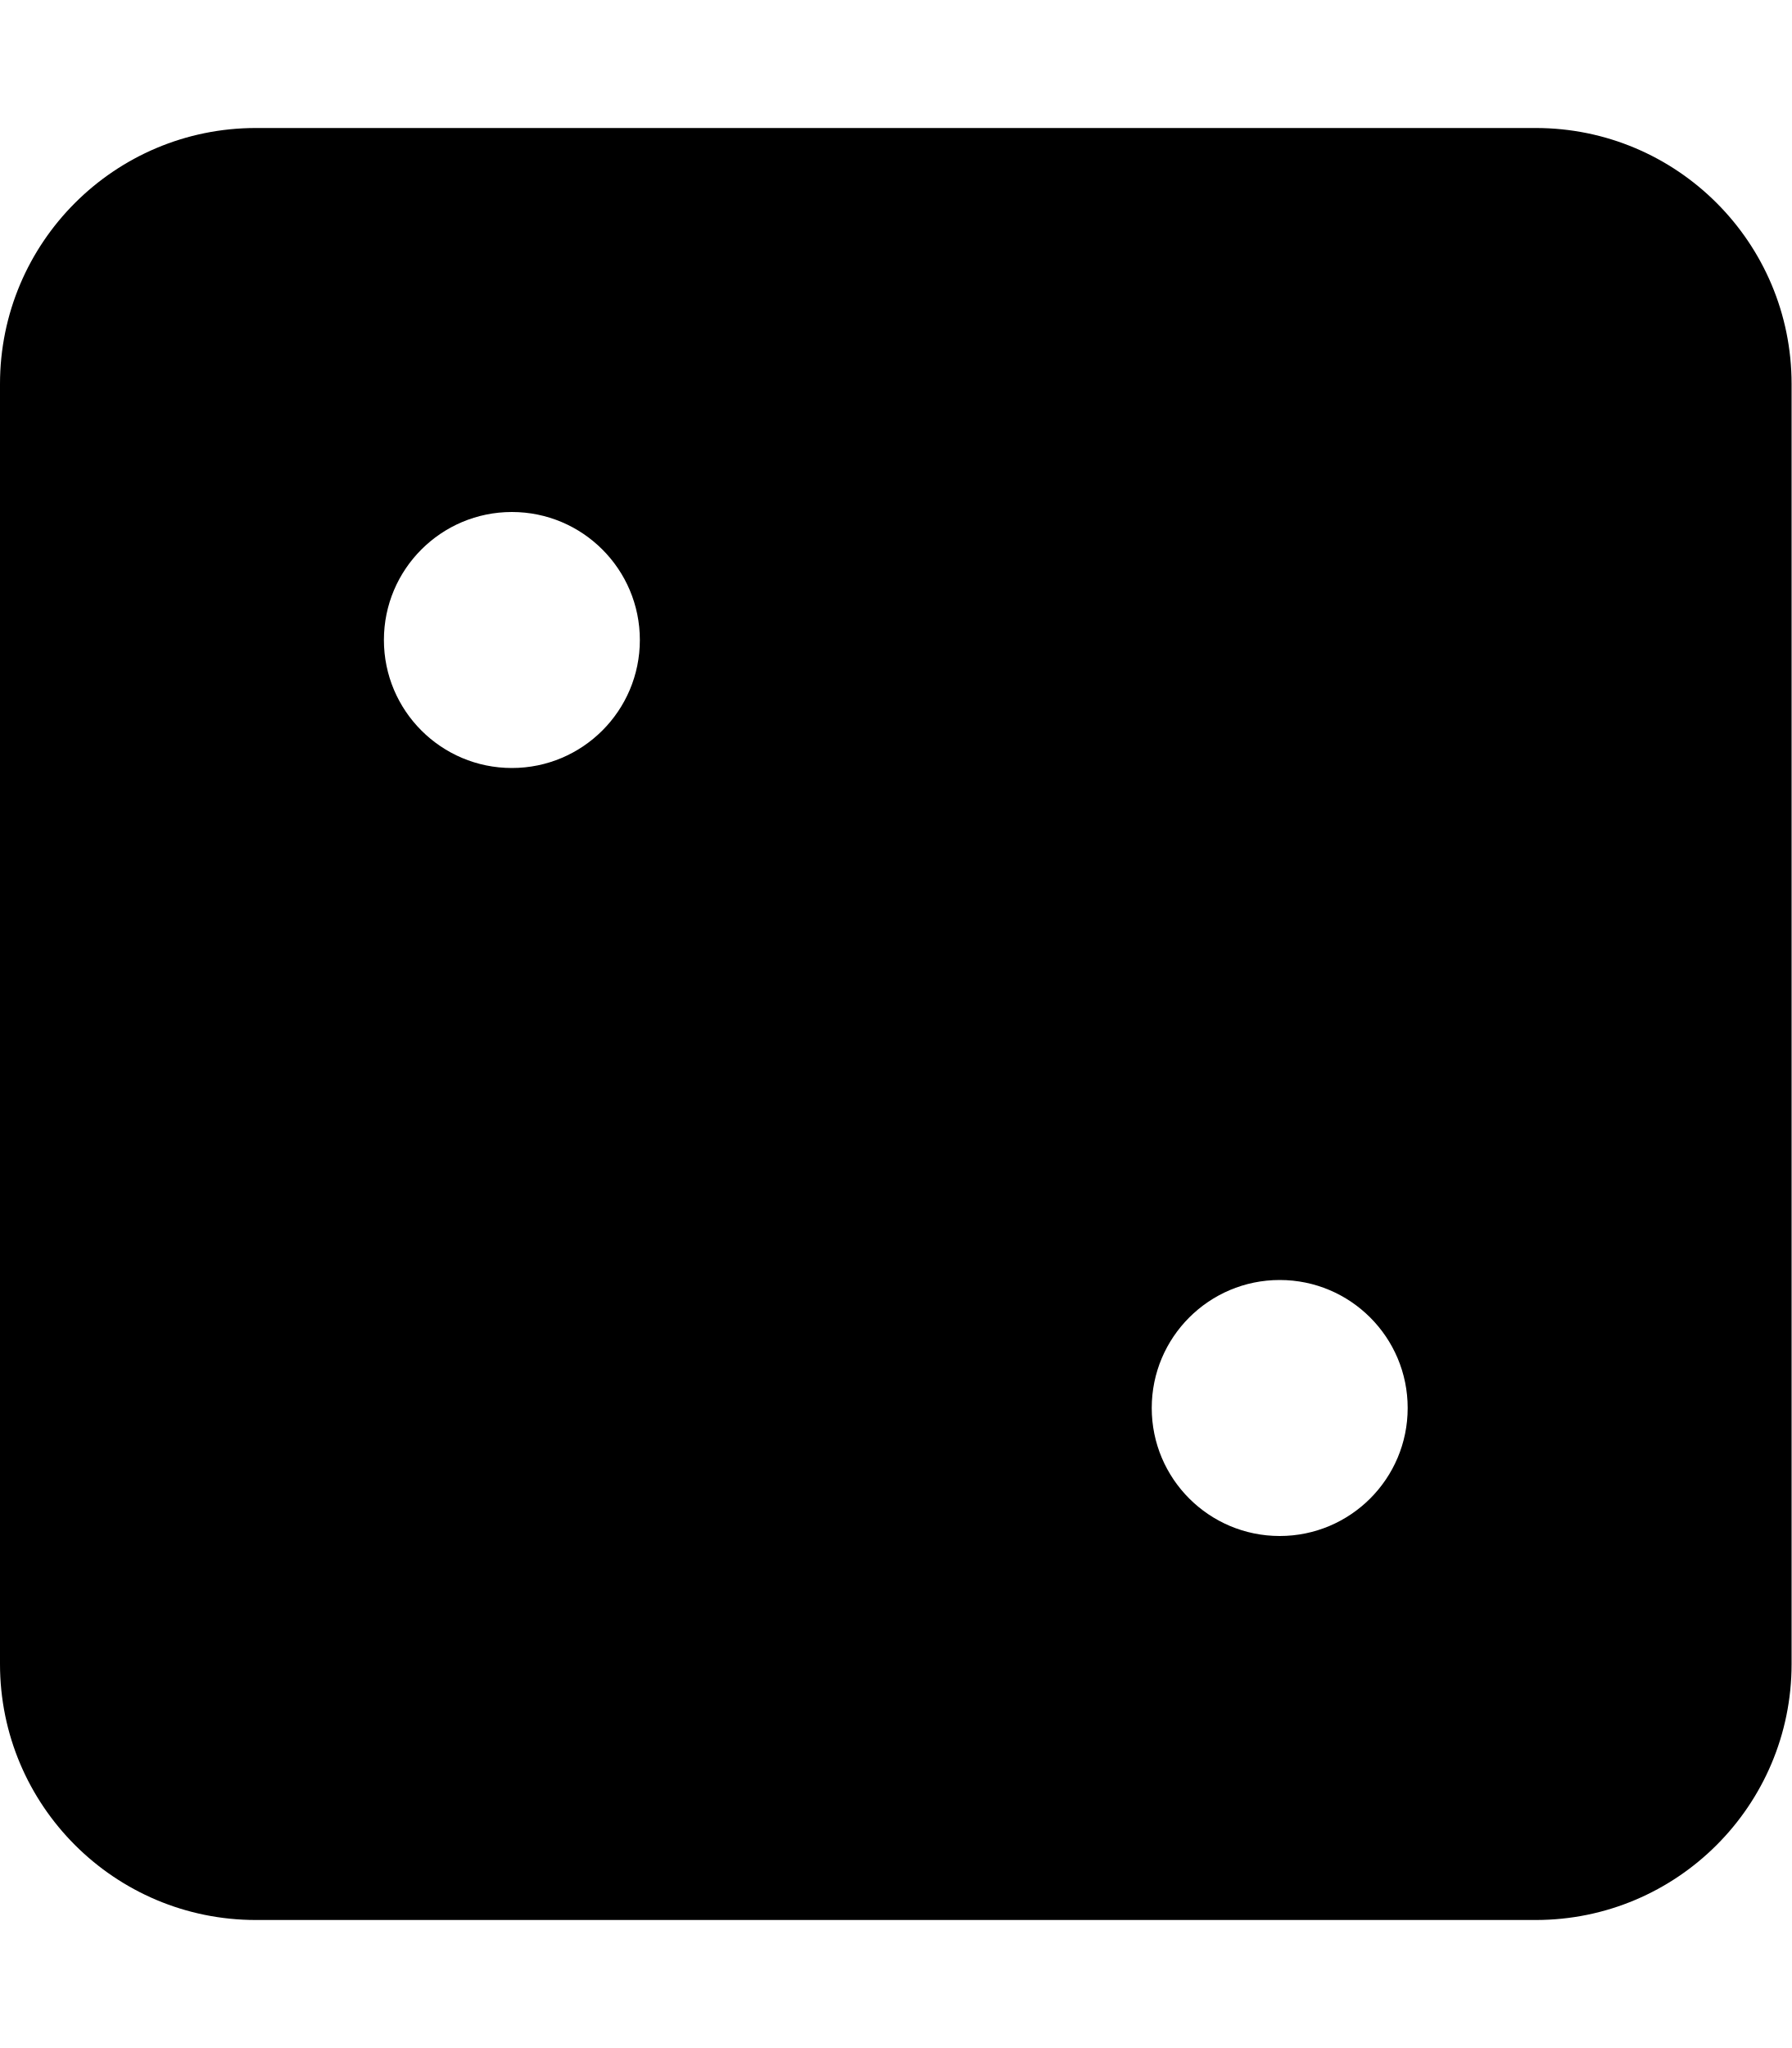
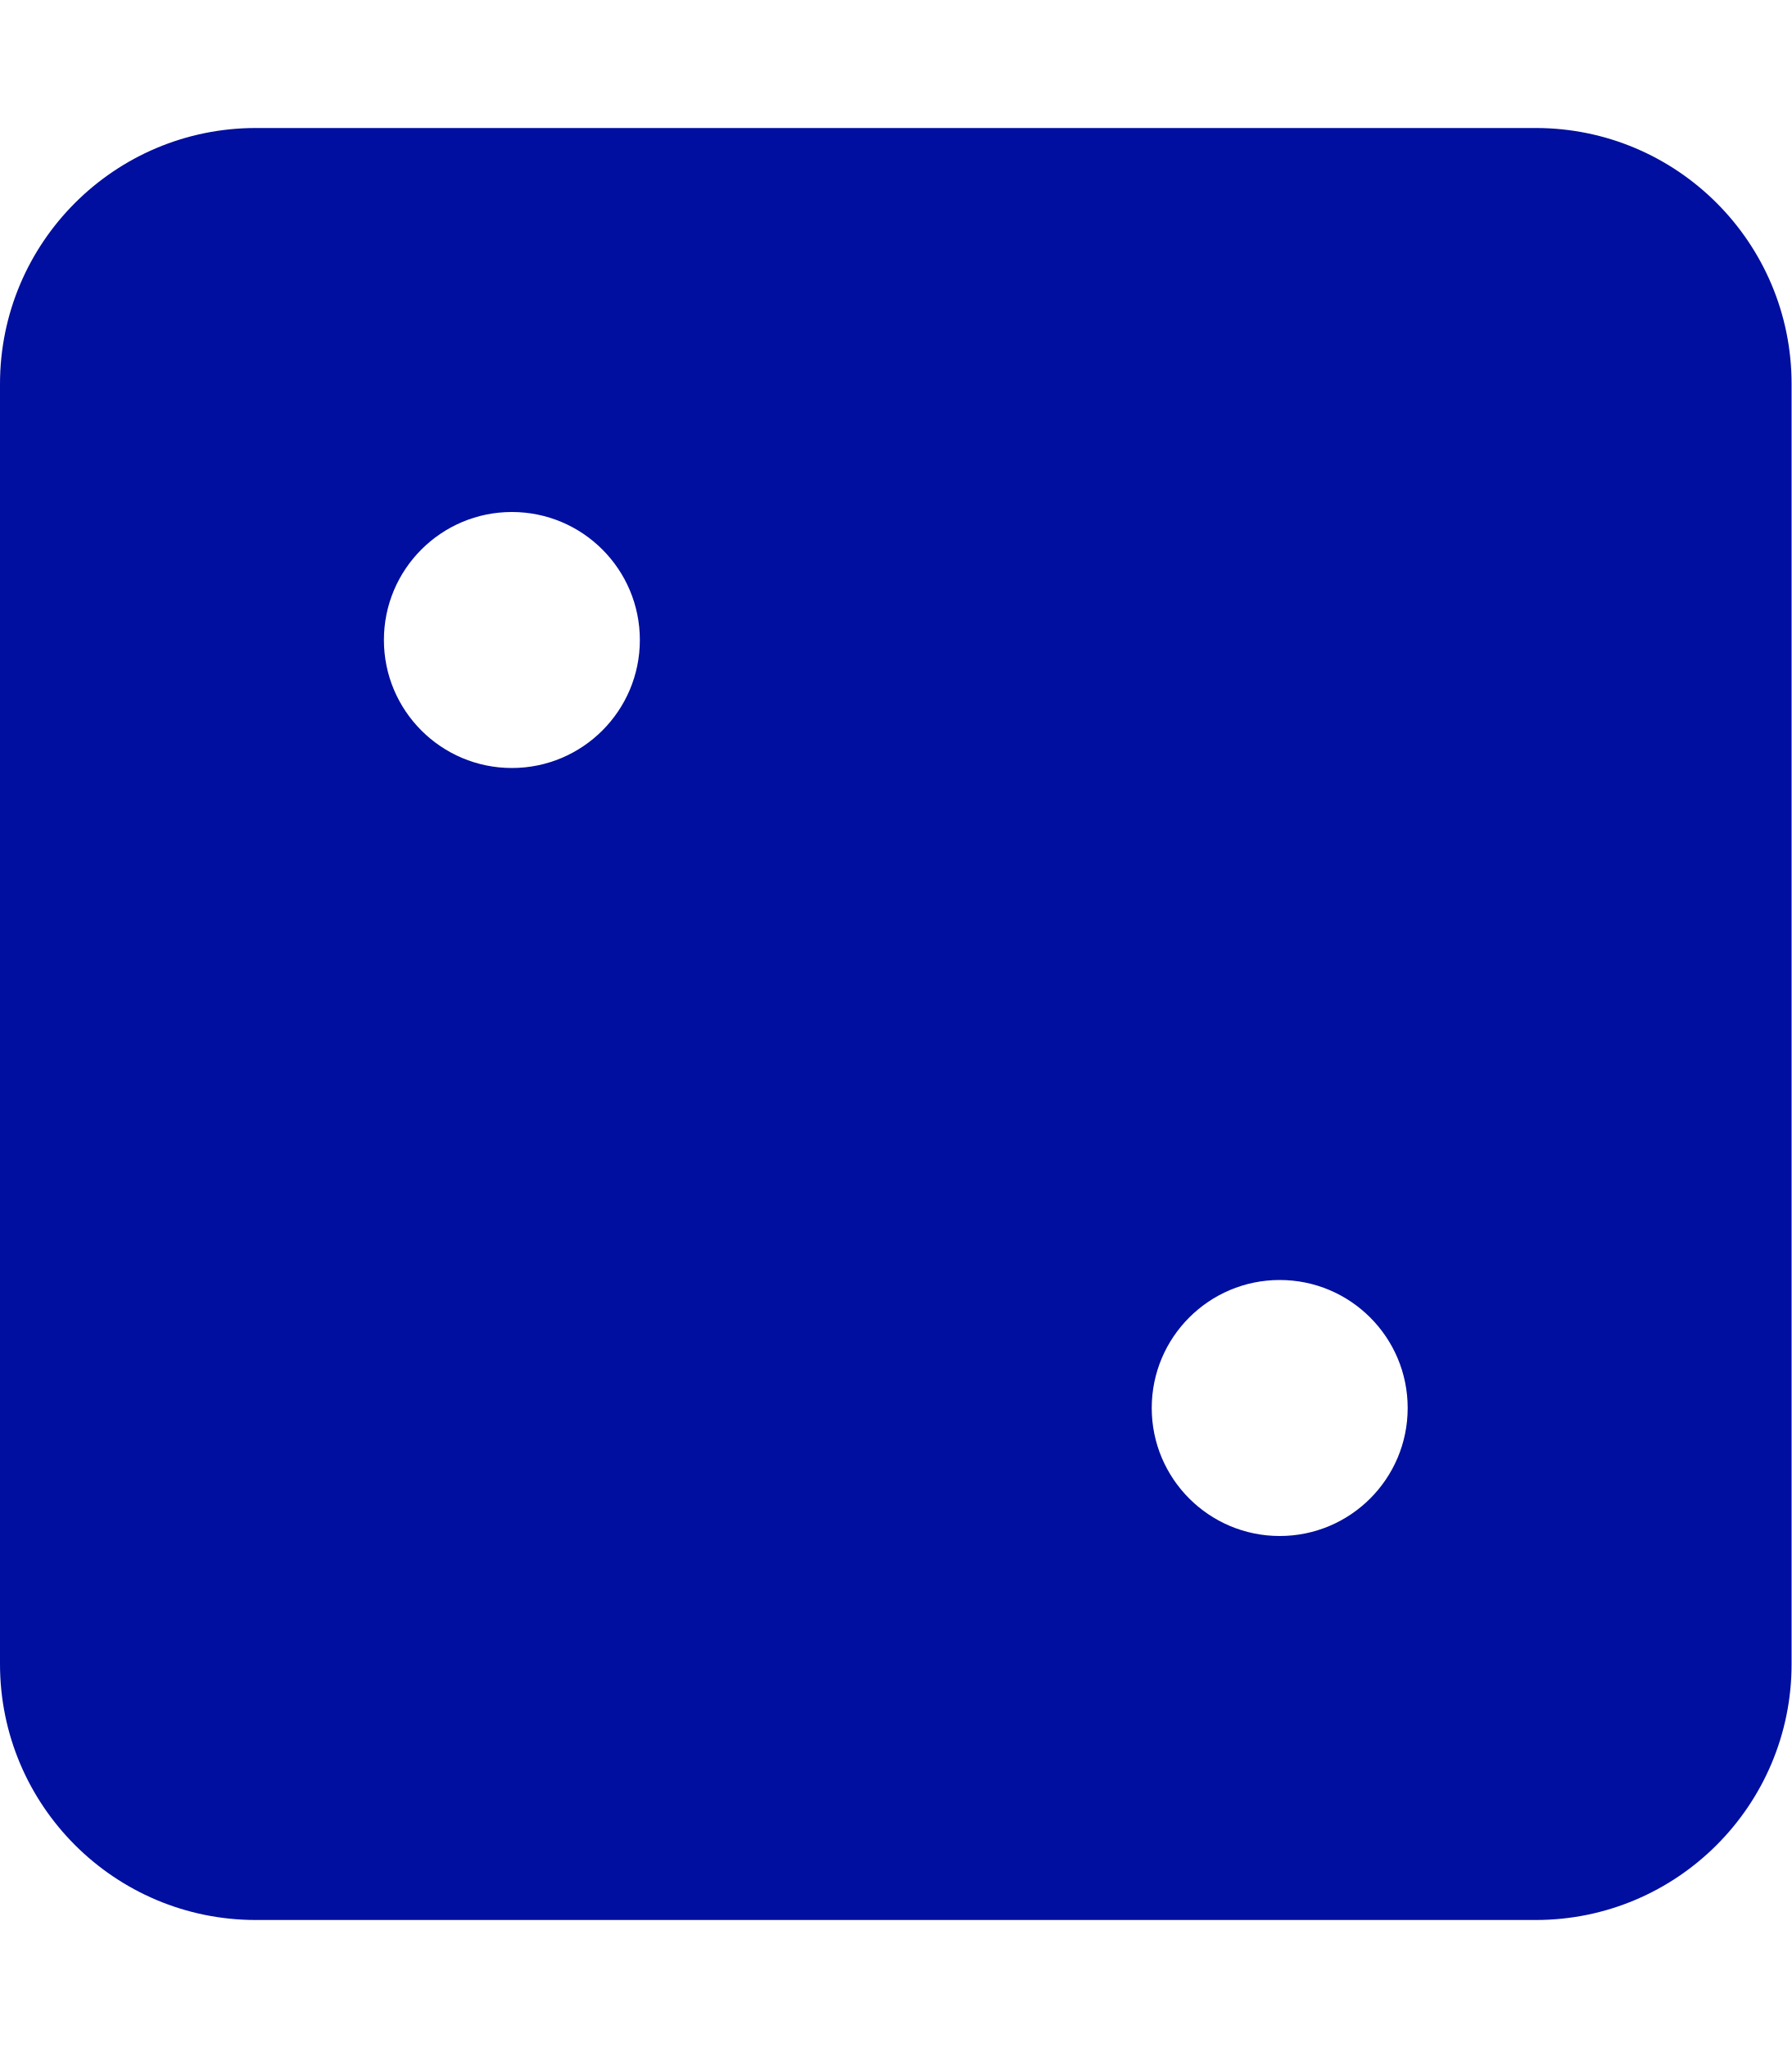
- <svg xmlns="http://www.w3.org/2000/svg" aria-hidden="true" focusable="false" data-prefix="fas" data-icon="dice-two" class="svg-inline--fa fa-dice-two fa-w-14" role="img" viewBox="0 0 448 512">
+ <svg xmlns="http://www.w3.org/2000/svg" style="color: #000F9F" aria-hidden="true" focusable="false" data-prefix="fas" data-icon="dice-two" class="svg-inline--fa fa-dice-two fa-w-14" role="img" viewBox="0 0 448 512">
  <path fill="currentColor" d="M384 32H64C28.65 32 0 60.65 0 96v320c0 35.35 28.65 64 64 64h320c35.35 0 64-28.65 64-64V96c0-35.35-28.65-64-64-64zM128 192c-17.67 0-32-14.33-32-32s14.33-32 32-32 32 14.33 32 32-14.33 32-32 32zm192 192c-17.67 0-32-14.33-32-32s14.33-32 32-32 32 14.33 32 32-14.33 32-32 32z" />
</svg>
